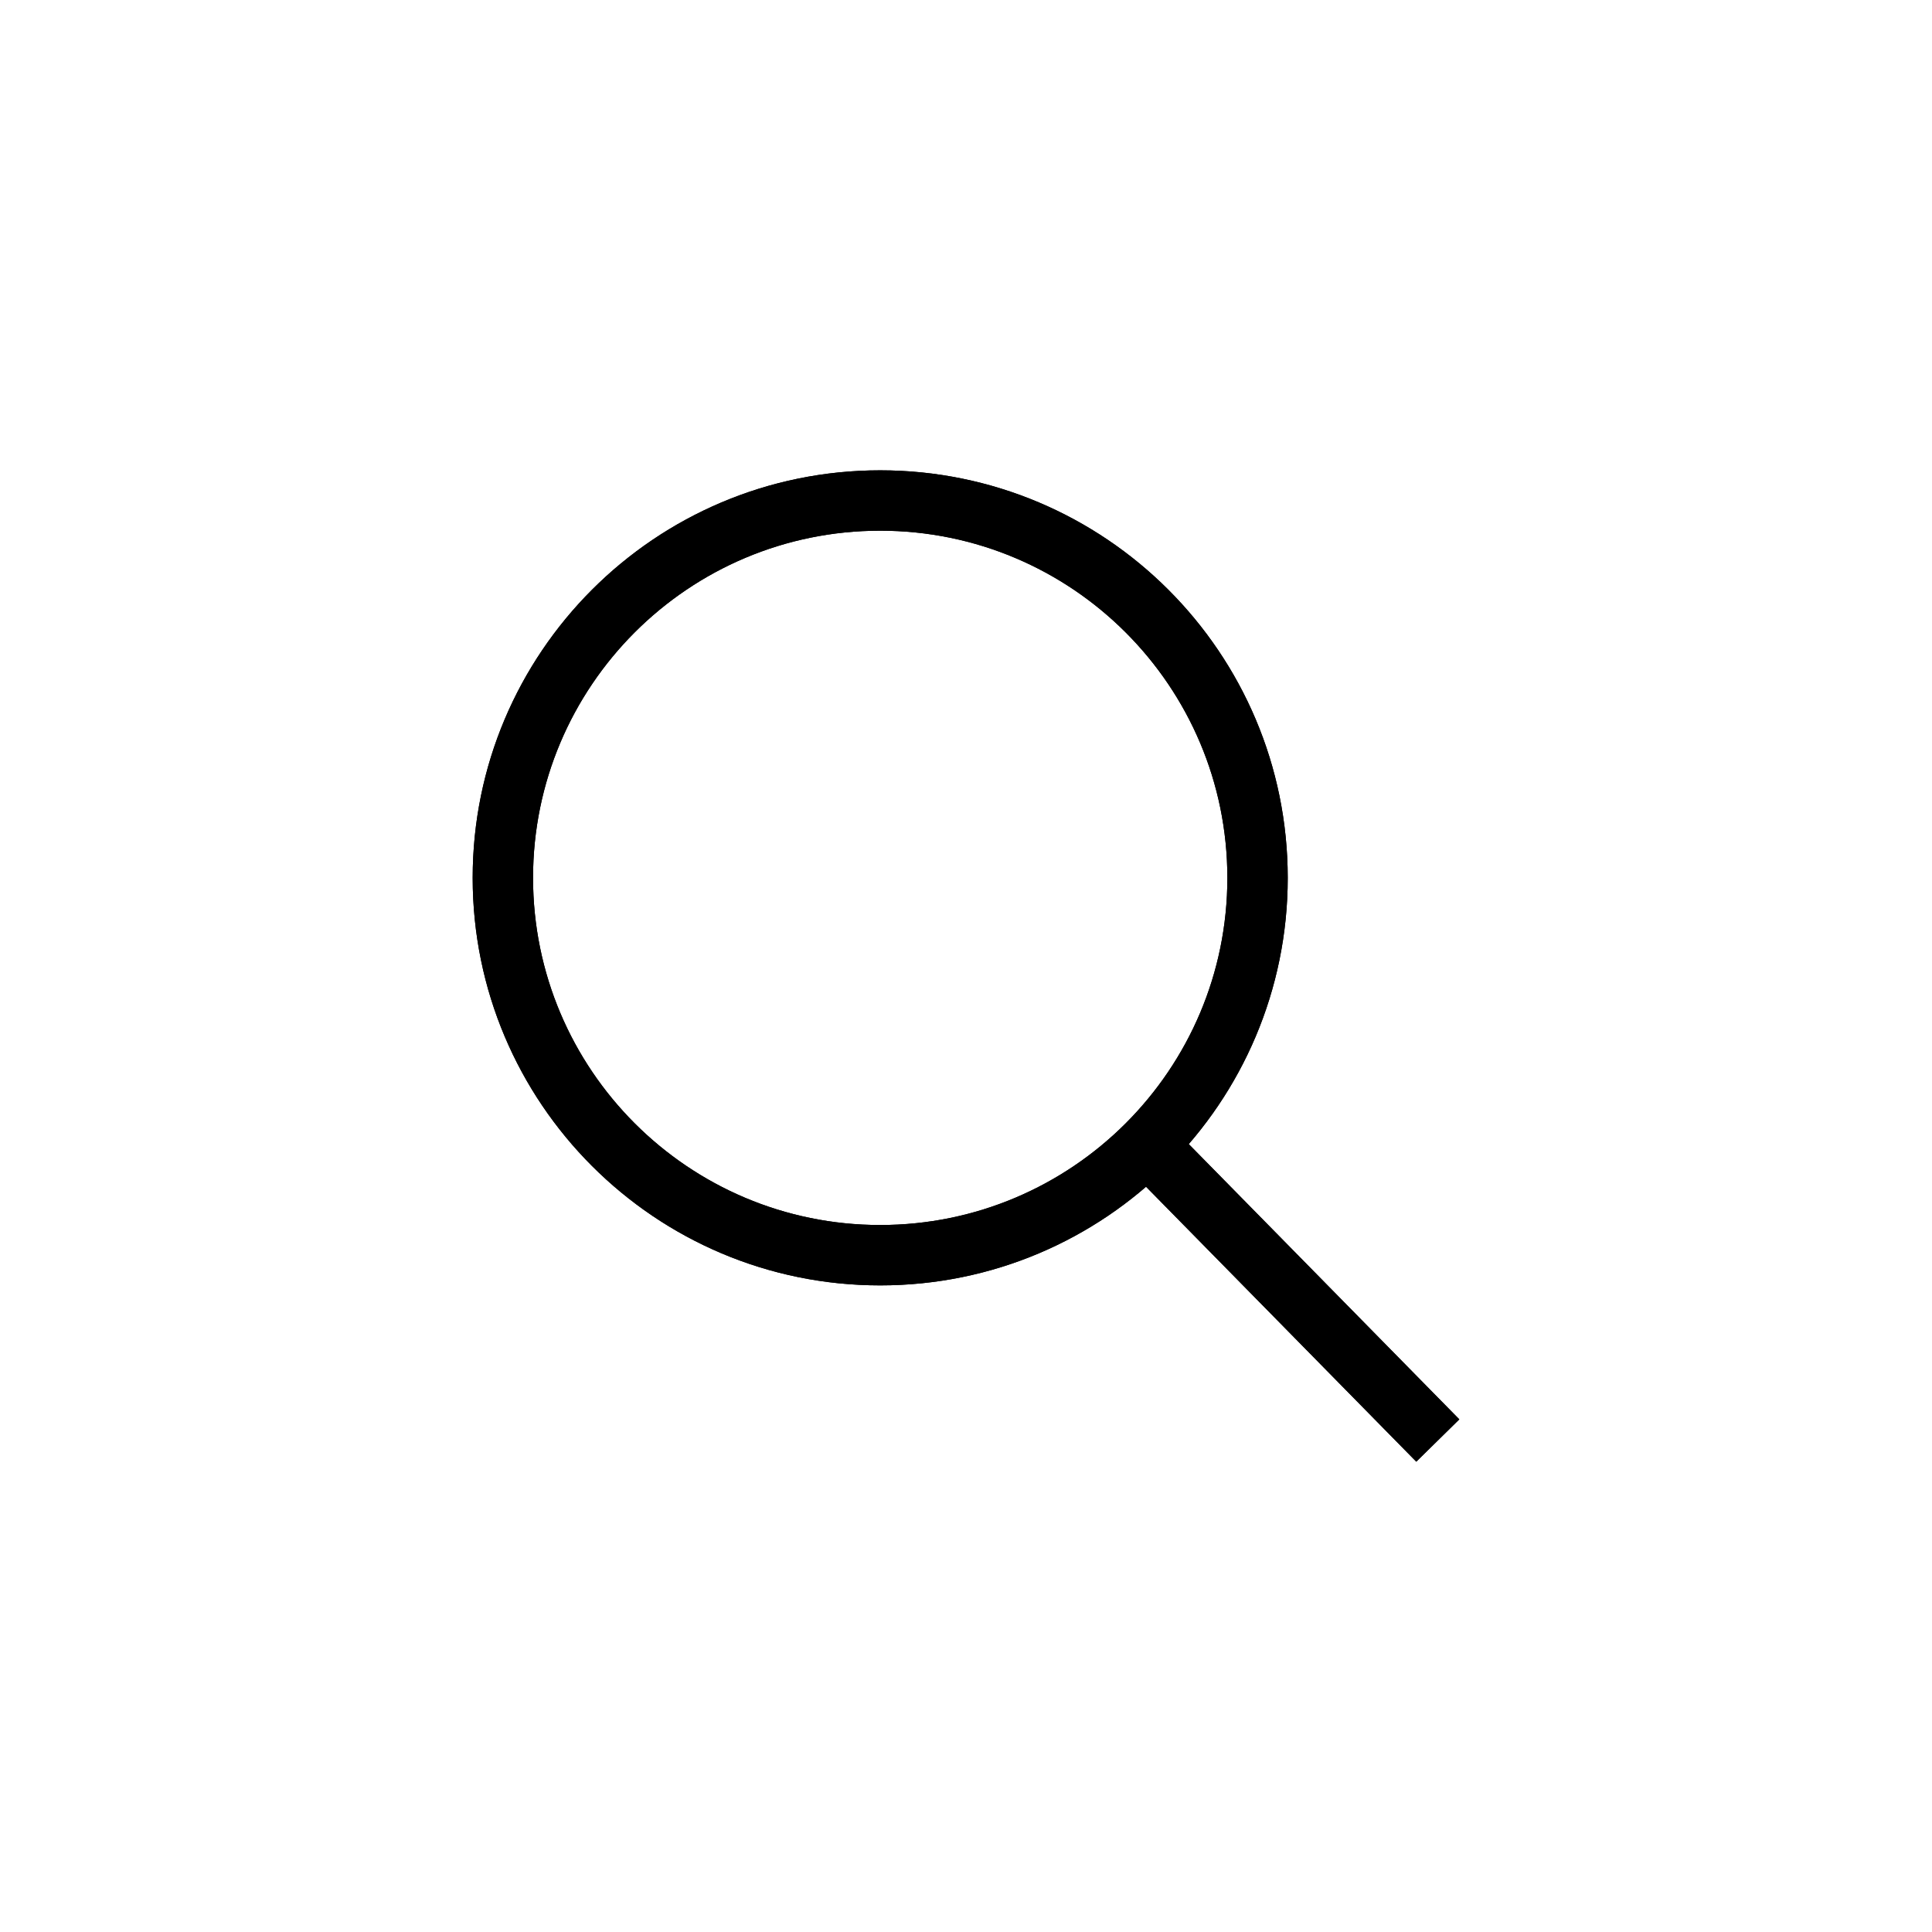
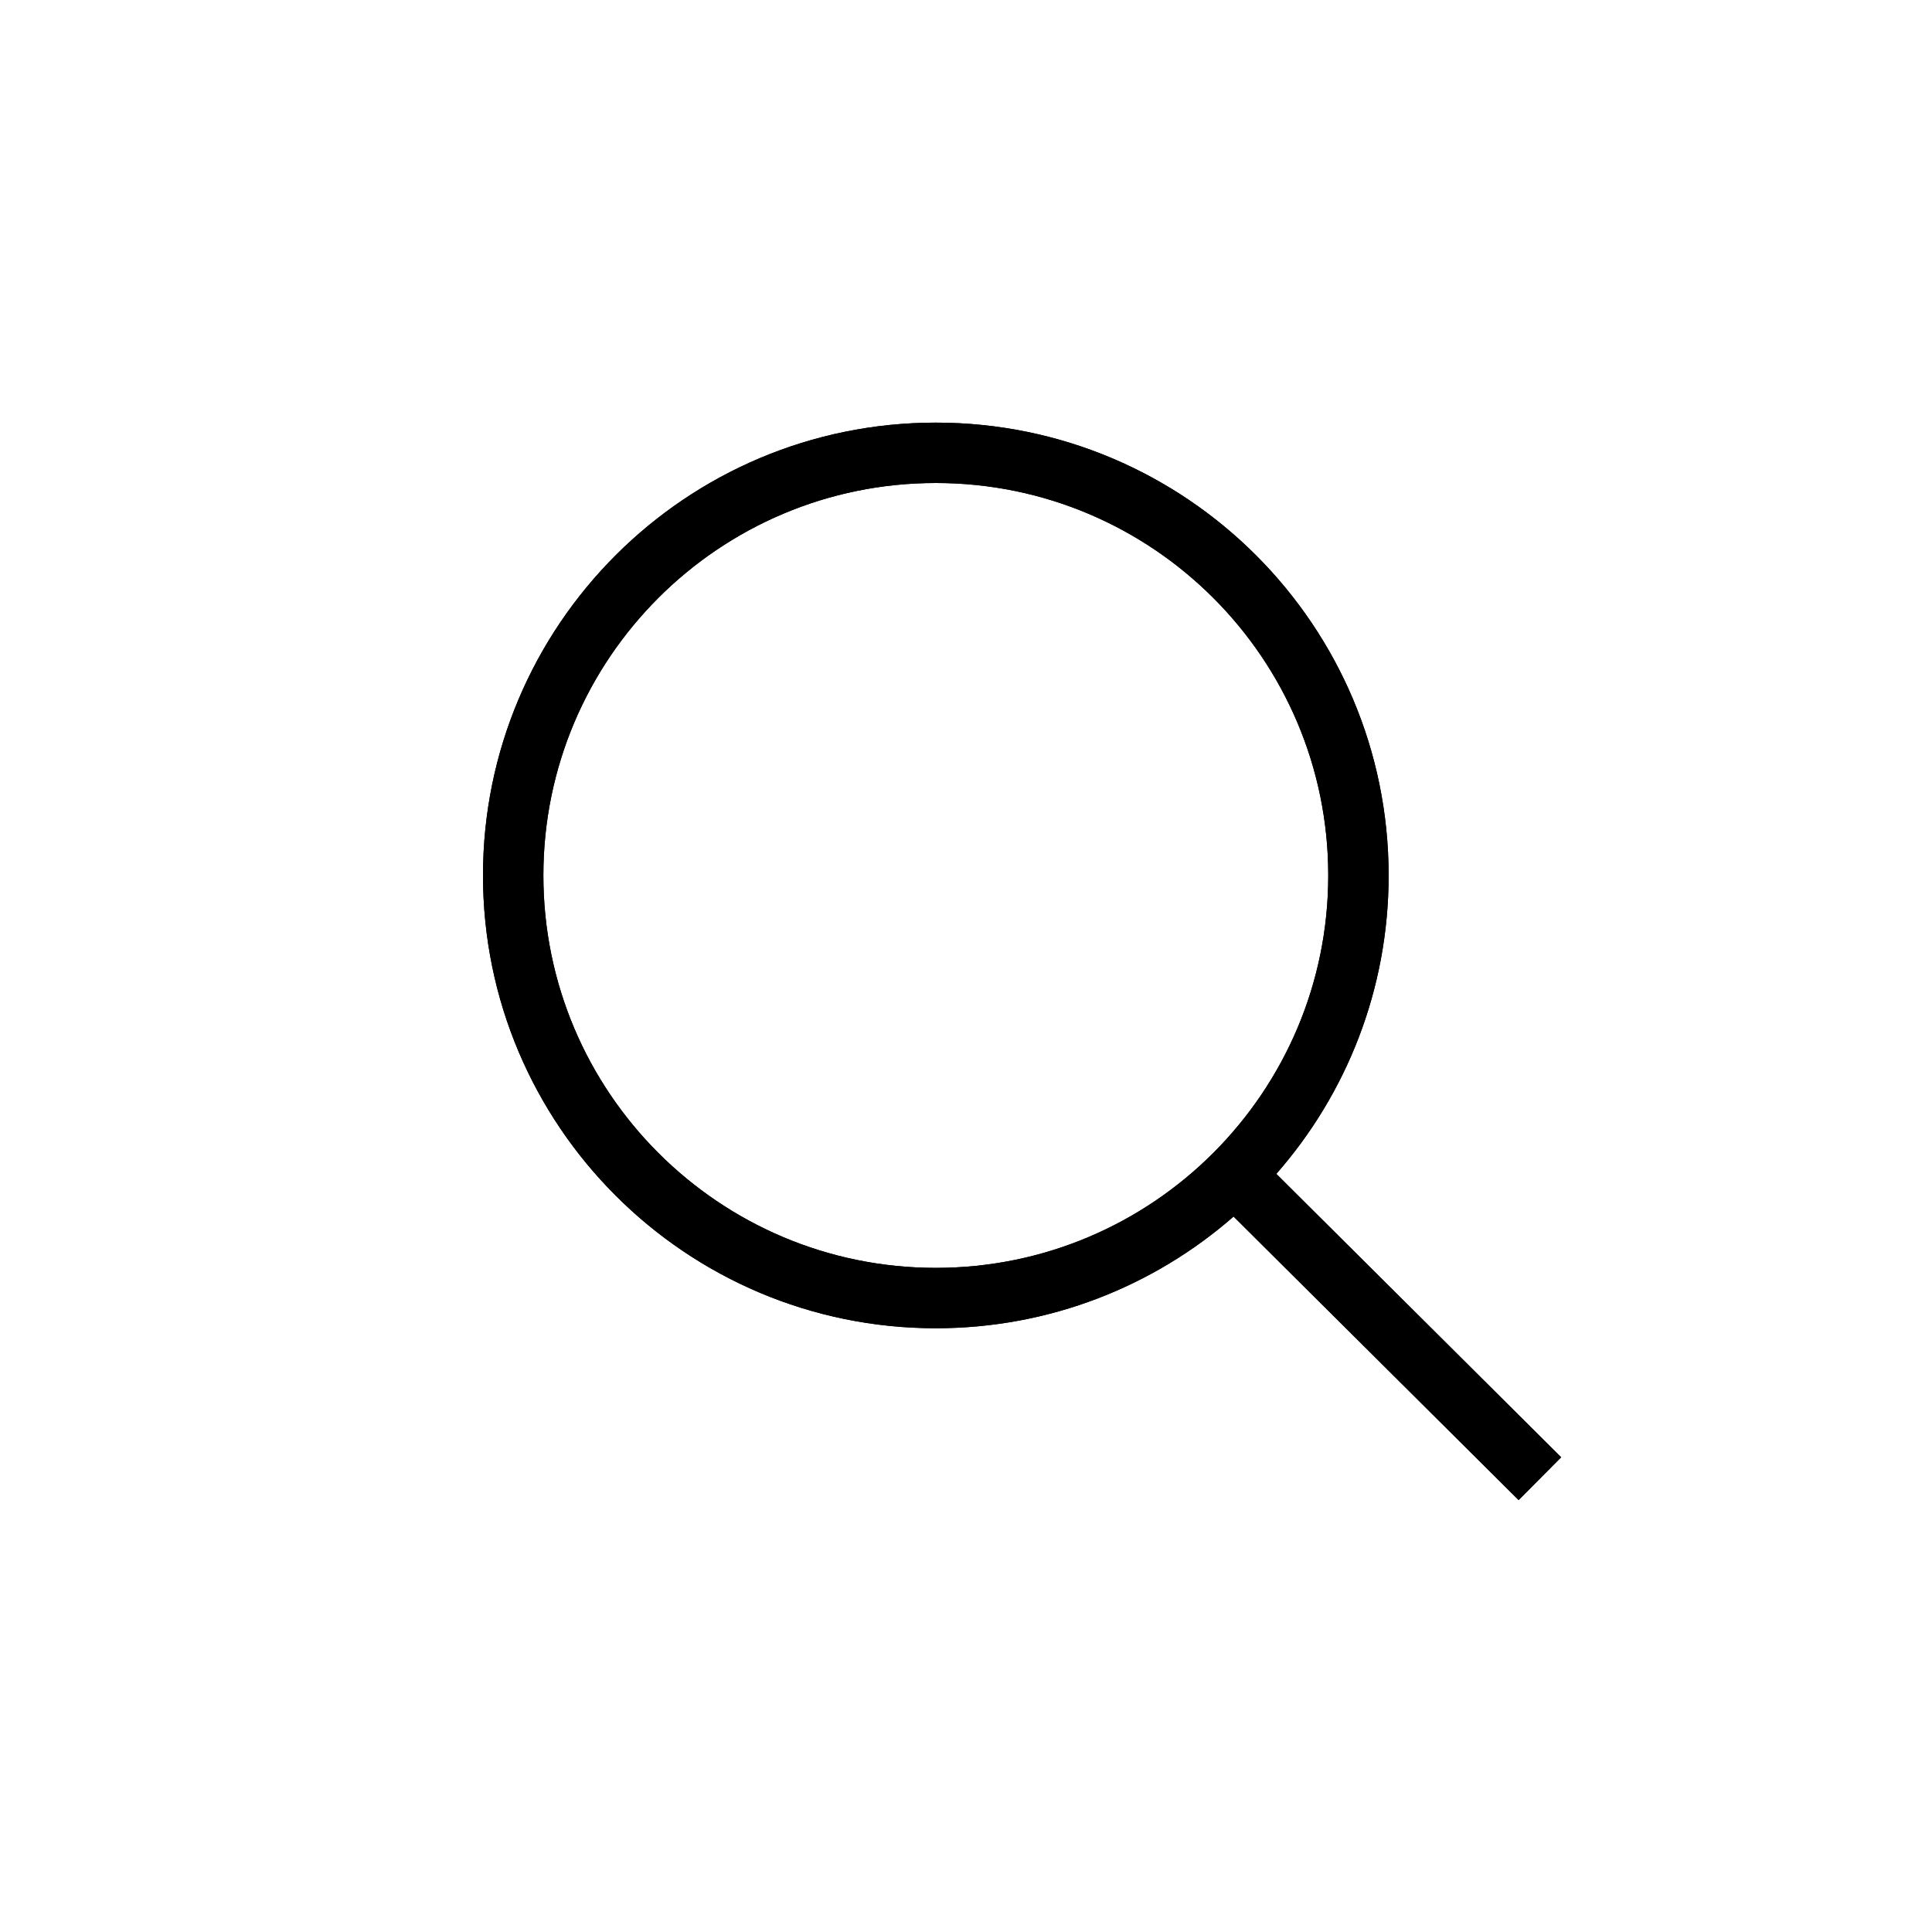
<svg xmlns="http://www.w3.org/2000/svg" width="32" height="32" viewBox="0 0 32 32">
  <g fill="none" fill-rule="evenodd">
-     <path fill="#000" fill-rule="nonzero" d="M14.579,8.79 C11.403,8.79 8.829,11.364 8.829,14.54 C8.829,17.716 11.403,20.29 14.579,20.29 C17.754,20.29 20.329,17.716 20.329,14.54 C20.328,11.365 17.754,8.791 14.579,8.79 Z M21.329,14.54 C21.329,18.268 18.307,21.29 14.579,21.29 C10.851,21.29 7.829,18.268 7.829,14.54 C7.829,10.812 10.851,7.79 14.579,7.79 C18.306,7.791 21.328,10.812 21.329,14.54 Z M18.623,19.291 L19.336,18.59 L24.171,23.509 L23.458,24.21 L18.623,19.291 Z" />
-     <path fill="#000" fill-rule="nonzero" d="M14.579,8.79 C11.403,8.79 8.829,11.364 8.829,14.54 C8.829,17.716 11.403,20.29 14.579,20.29 C17.754,20.29 20.329,17.716 20.329,14.54 C20.328,11.365 17.754,8.791 14.579,8.79 Z M21.329,14.54 C21.329,18.268 18.307,21.29 14.579,21.29 C10.851,21.29 7.829,18.268 7.829,14.54 C7.829,10.812 10.851,7.79 14.579,7.79 C18.306,7.791 21.328,10.812 21.329,14.54 Z M18.623,19.291 L19.336,18.59 L24.171,23.509 L23.458,24.21 L18.623,19.291 Z" />
+     <path fill="#000" fill-rule="nonzero" d="M21.14,19.443 L25.858,24.137 L25.153,24.846 L20.432,20.15 C19.114,21.302 17.388,22 15.5,22 C11.359,22 8,18.641 8,14.5 C8,10.358 11.359,7 15.5,7 C19.642,7 23,10.358 23,14.5 C23,16.393 22.298,18.123 21.14,19.443 Z M22,14.5 C22,10.91 19.09,8 15.5,8 C11.911,8 9,10.91 9,14.5 C9,18.089 11.911,21 15.5,21 C19.09,21 22,18.089 22,14.5 Z" />
+     <path fill="#000" fill-rule="nonzero" d="M21.14,19.443 L25.858,24.137 L25.153,24.846 L20.432,20.15 C19.114,21.302 17.388,22 15.5,22 C11.359,22 8,18.641 8,14.5 C8,10.358 11.359,7 15.5,7 C19.642,7 23,10.358 23,14.5 C23,16.393 22.298,18.123 21.14,19.443 Z M22,14.5 C22,10.91 19.09,8 15.5,8 C11.911,8 9,10.91 9,14.5 C9,18.089 11.911,21 15.5,21 C19.09,21 22,18.089 22,14.5 Z" />
  </g>
</svg>
